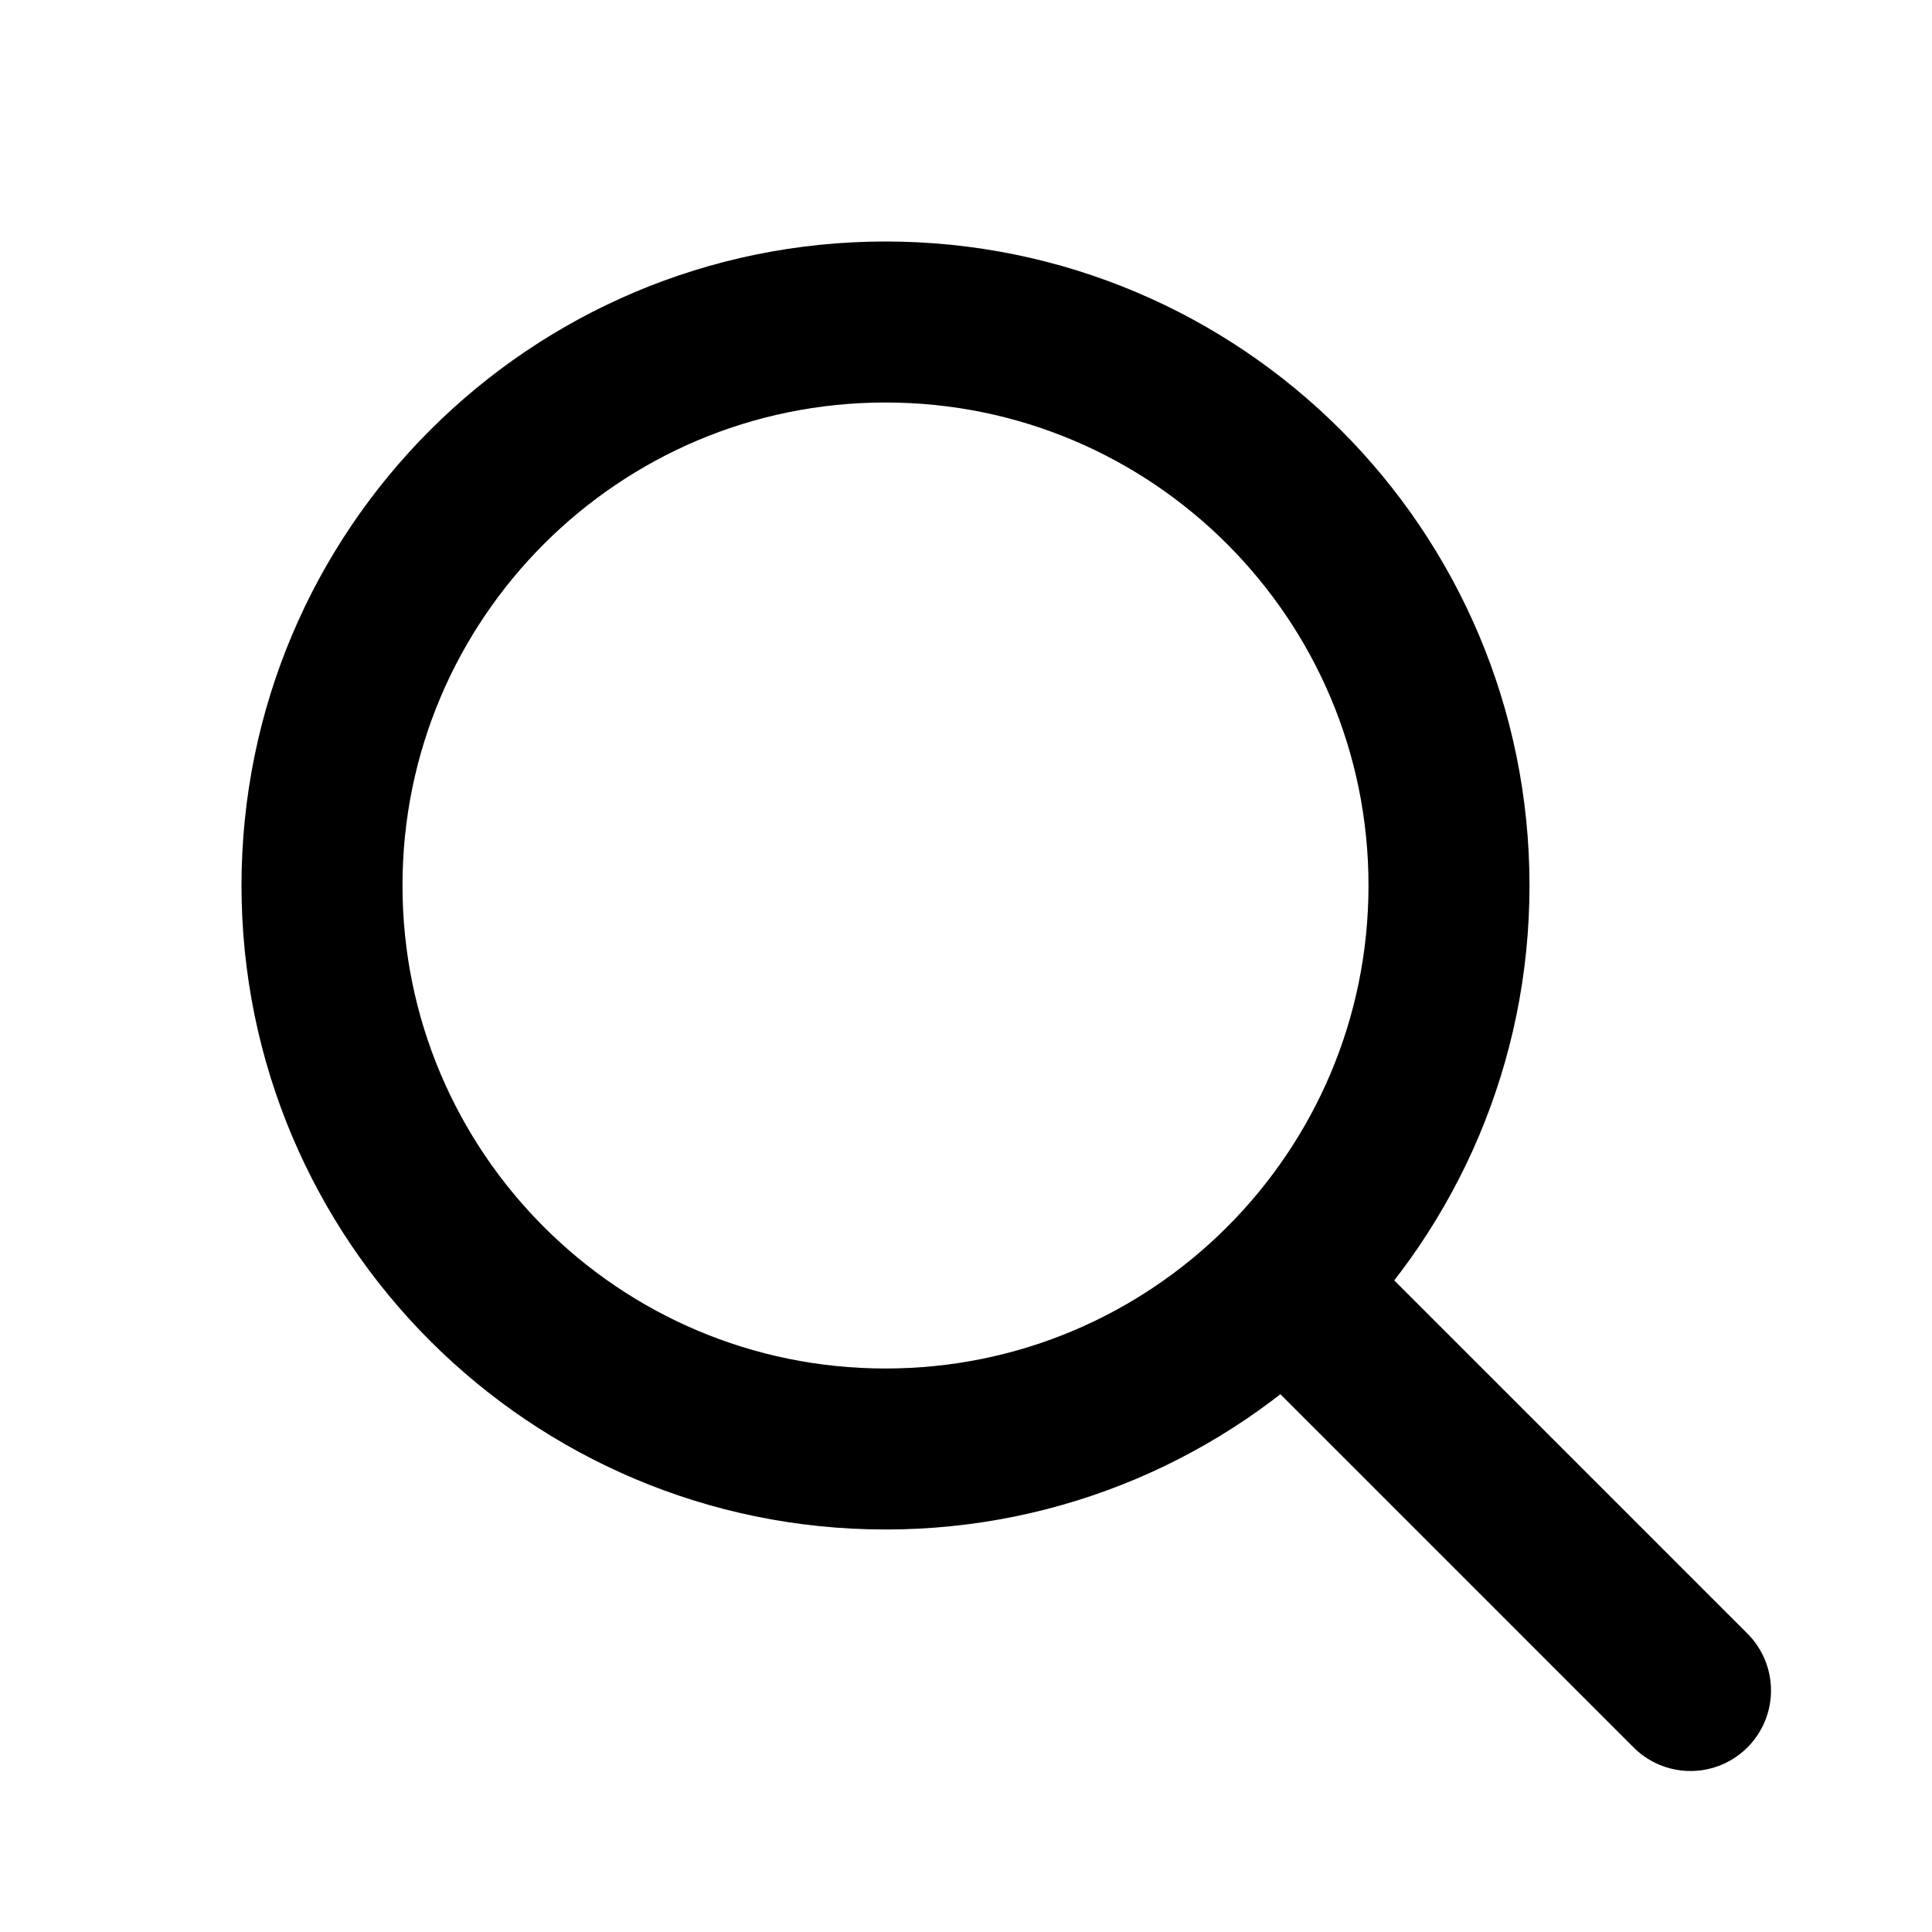
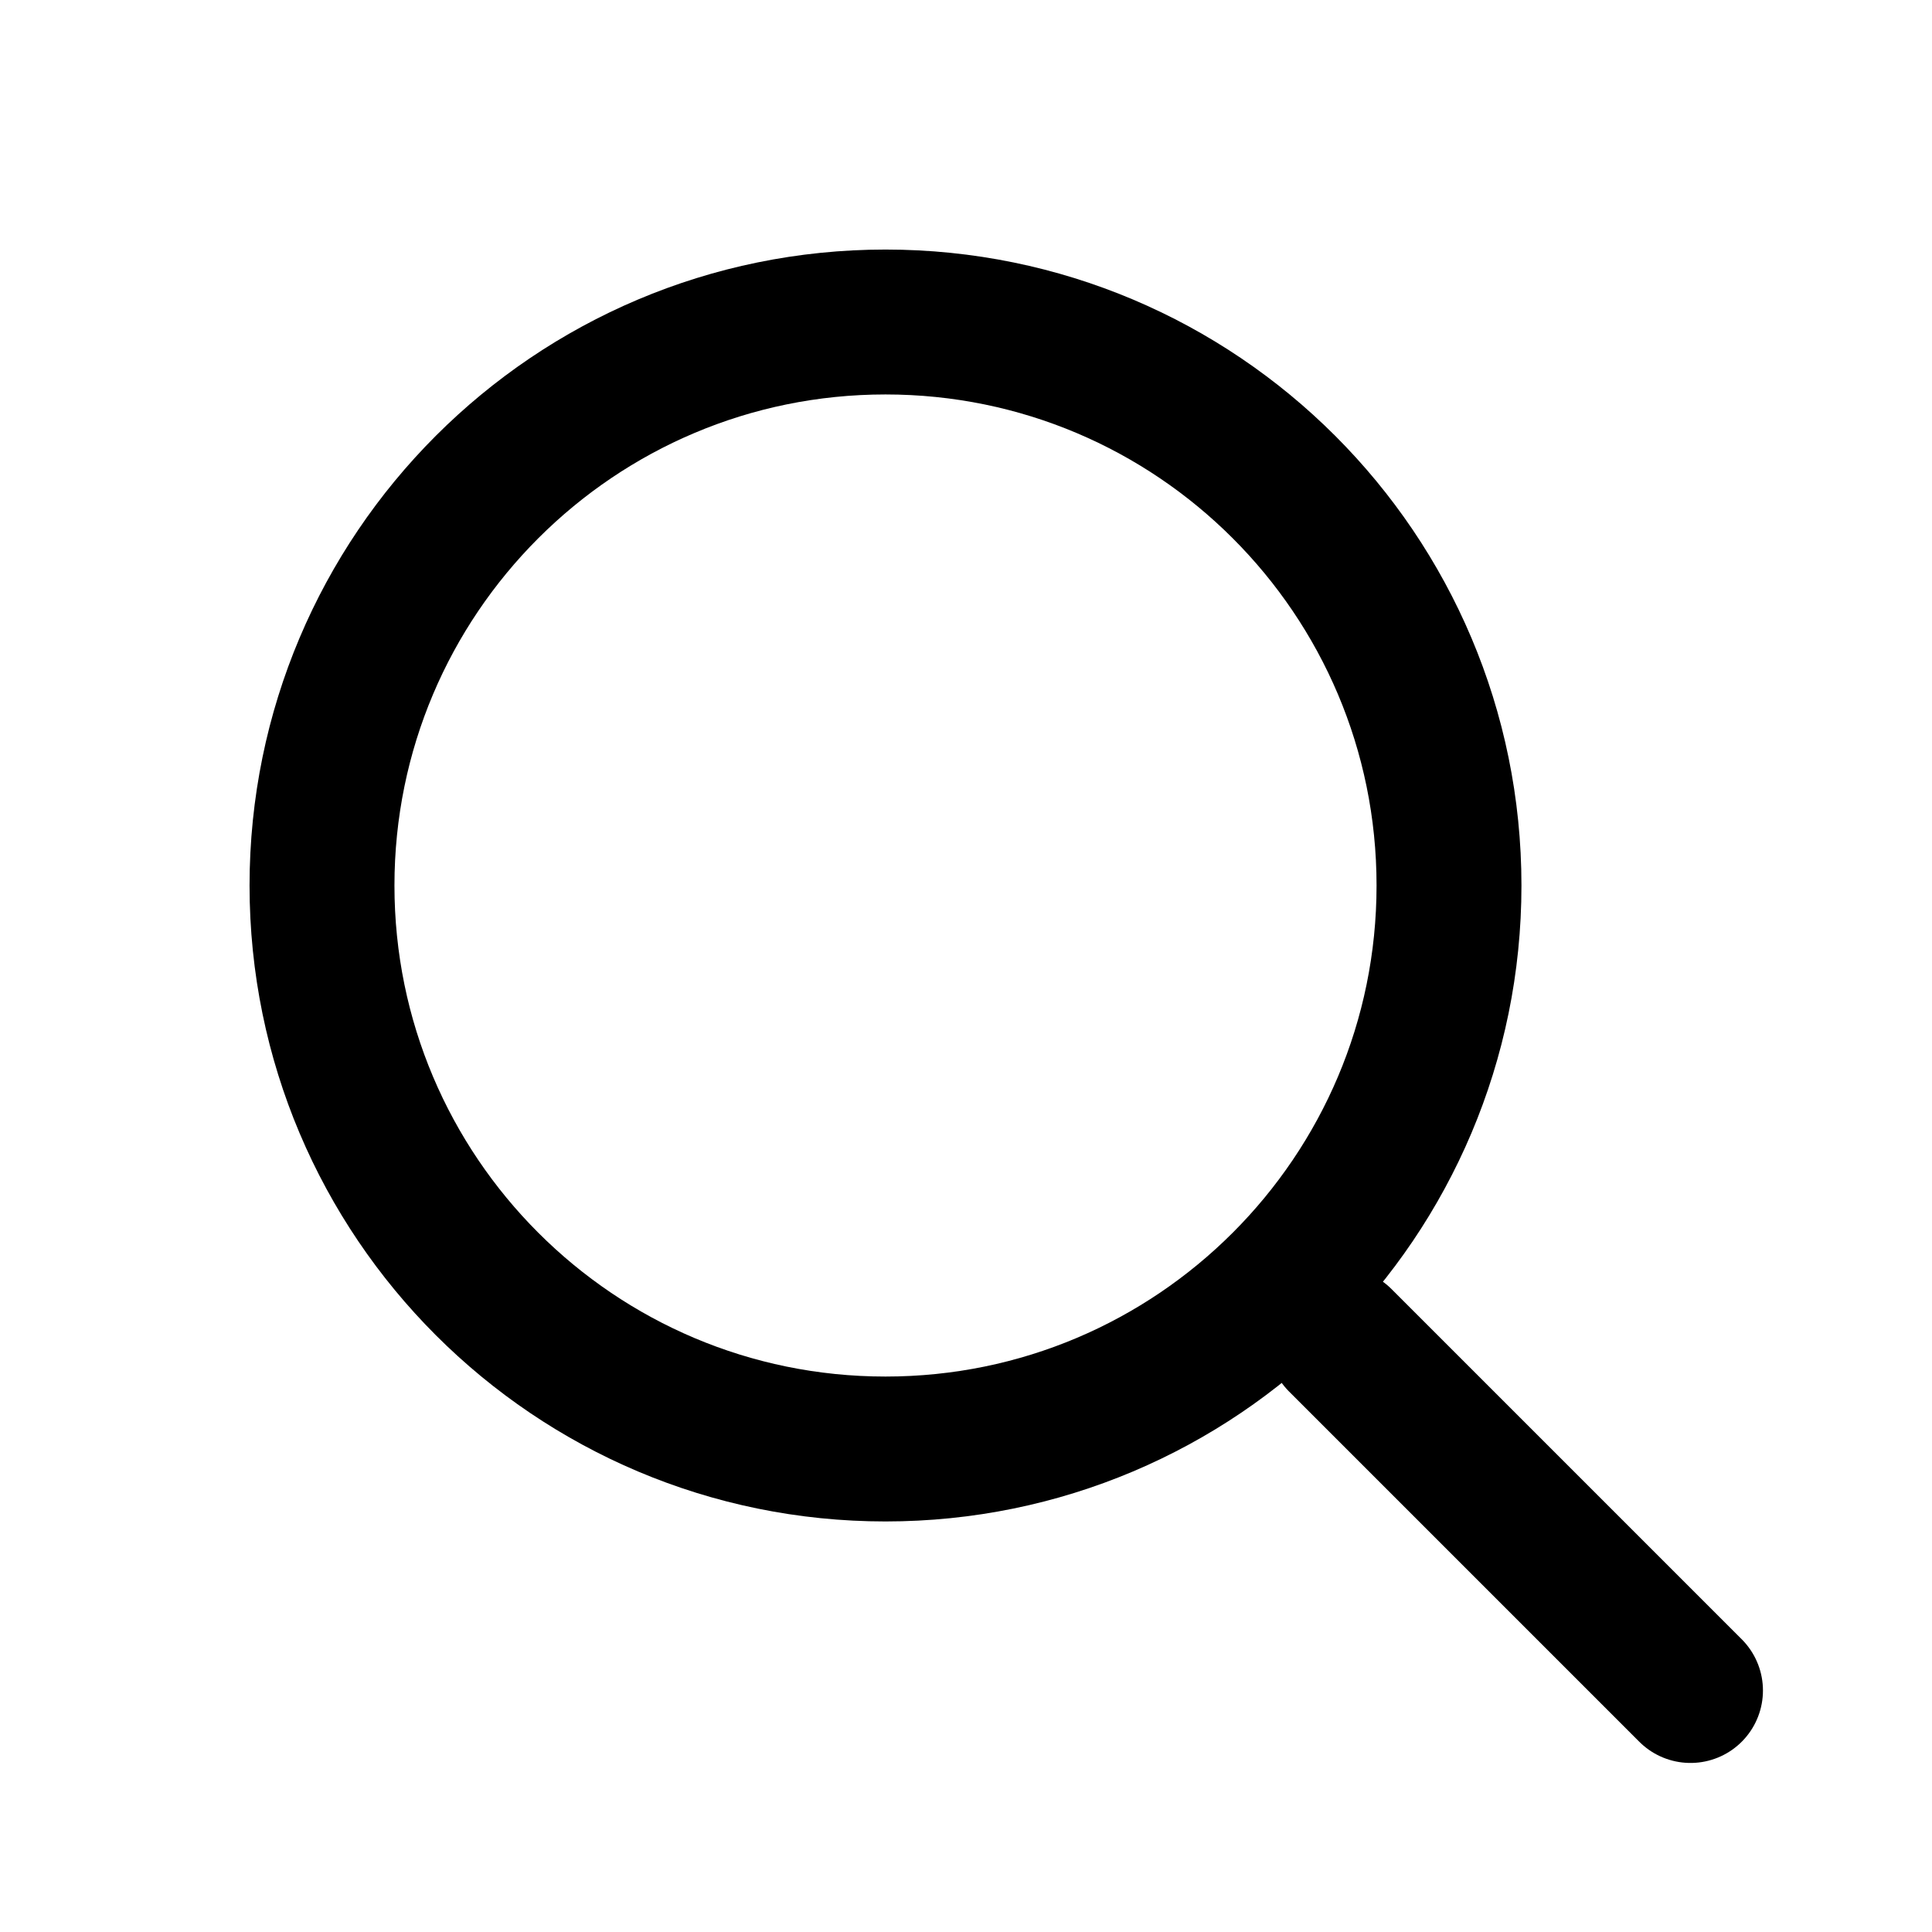
- <svg xmlns="http://www.w3.org/2000/svg" width="24" height="24" viewBox="0 0 24 24" fill="none" stroke="currentColor" stroke-width="2" stroke-linecap="round" stroke-linejoin="round">
+ <svg xmlns="http://www.w3.org/2000/svg" viewBox="0 0 24 24" width="24" height="24" fill="none" stroke="currentColor" stroke-width="1.8" stroke-linecap="round" stroke-linejoin="round">
  <circle cx="11" cy="11" r="7" />
-   <line x1="21" y1="21" x2="16.5" y2="16.5" />
+   <line x1="21" y1="21" x2="16.65" y2="16.65" />
</svg>
